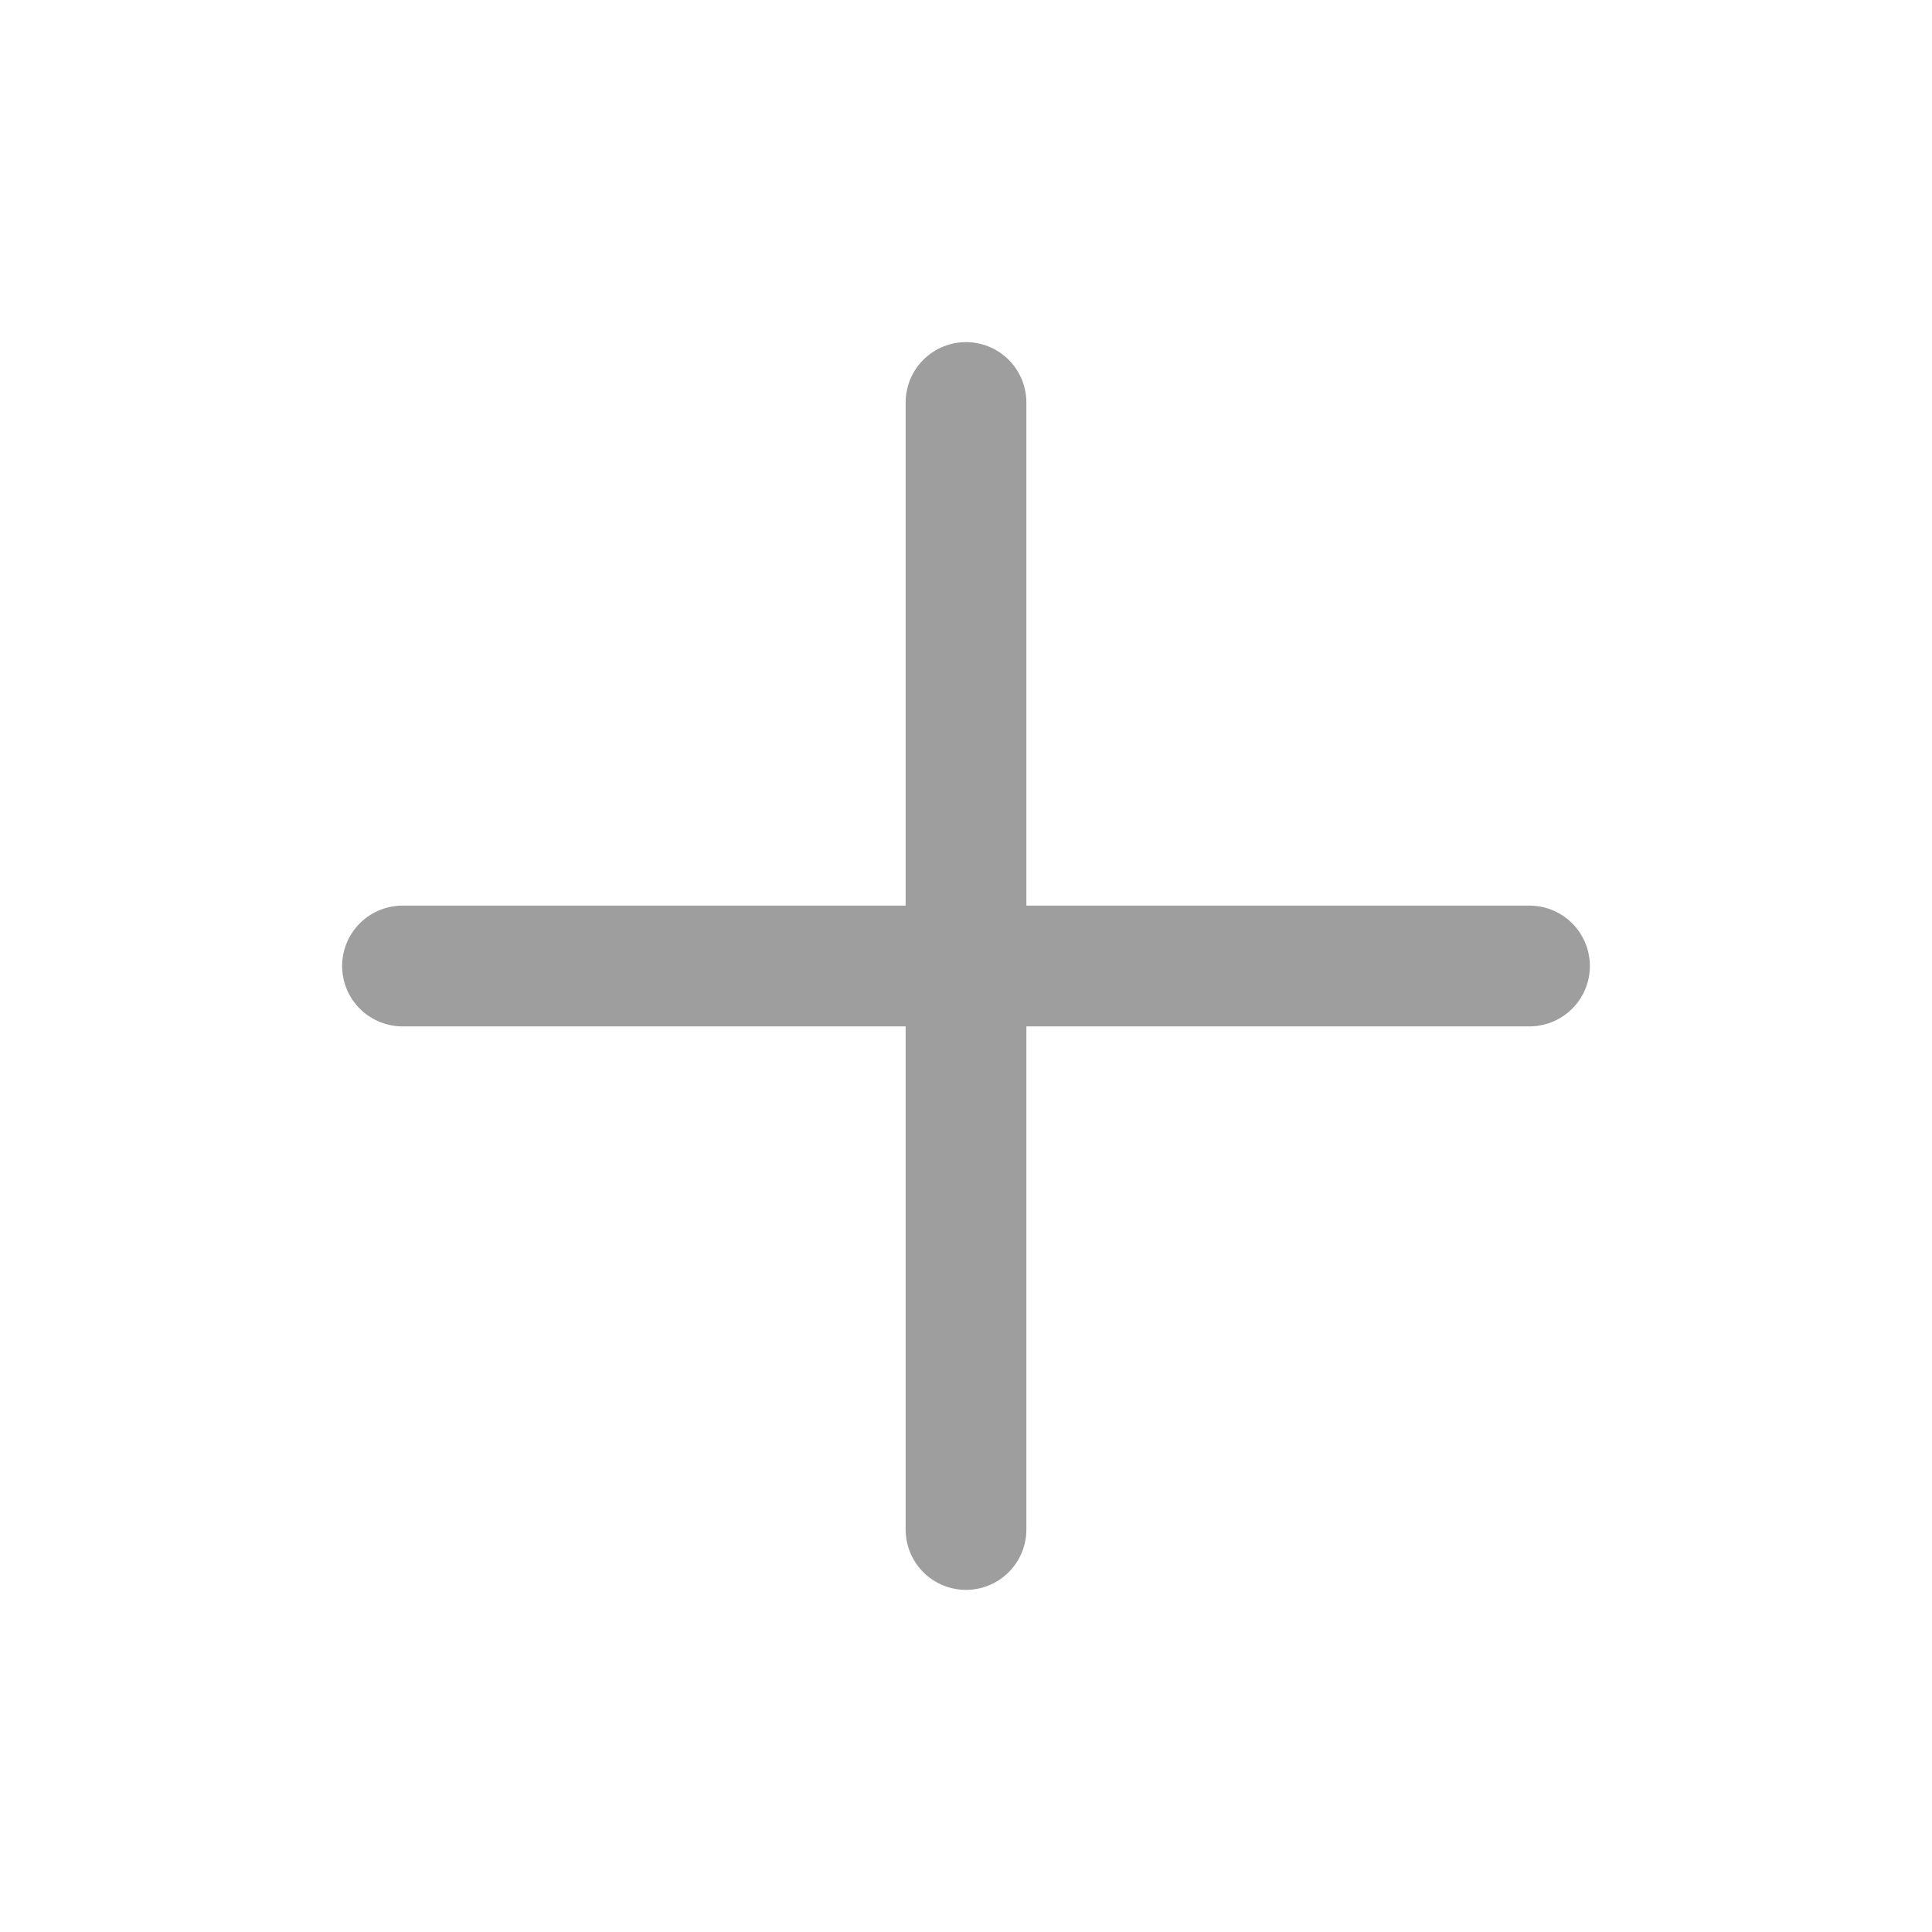
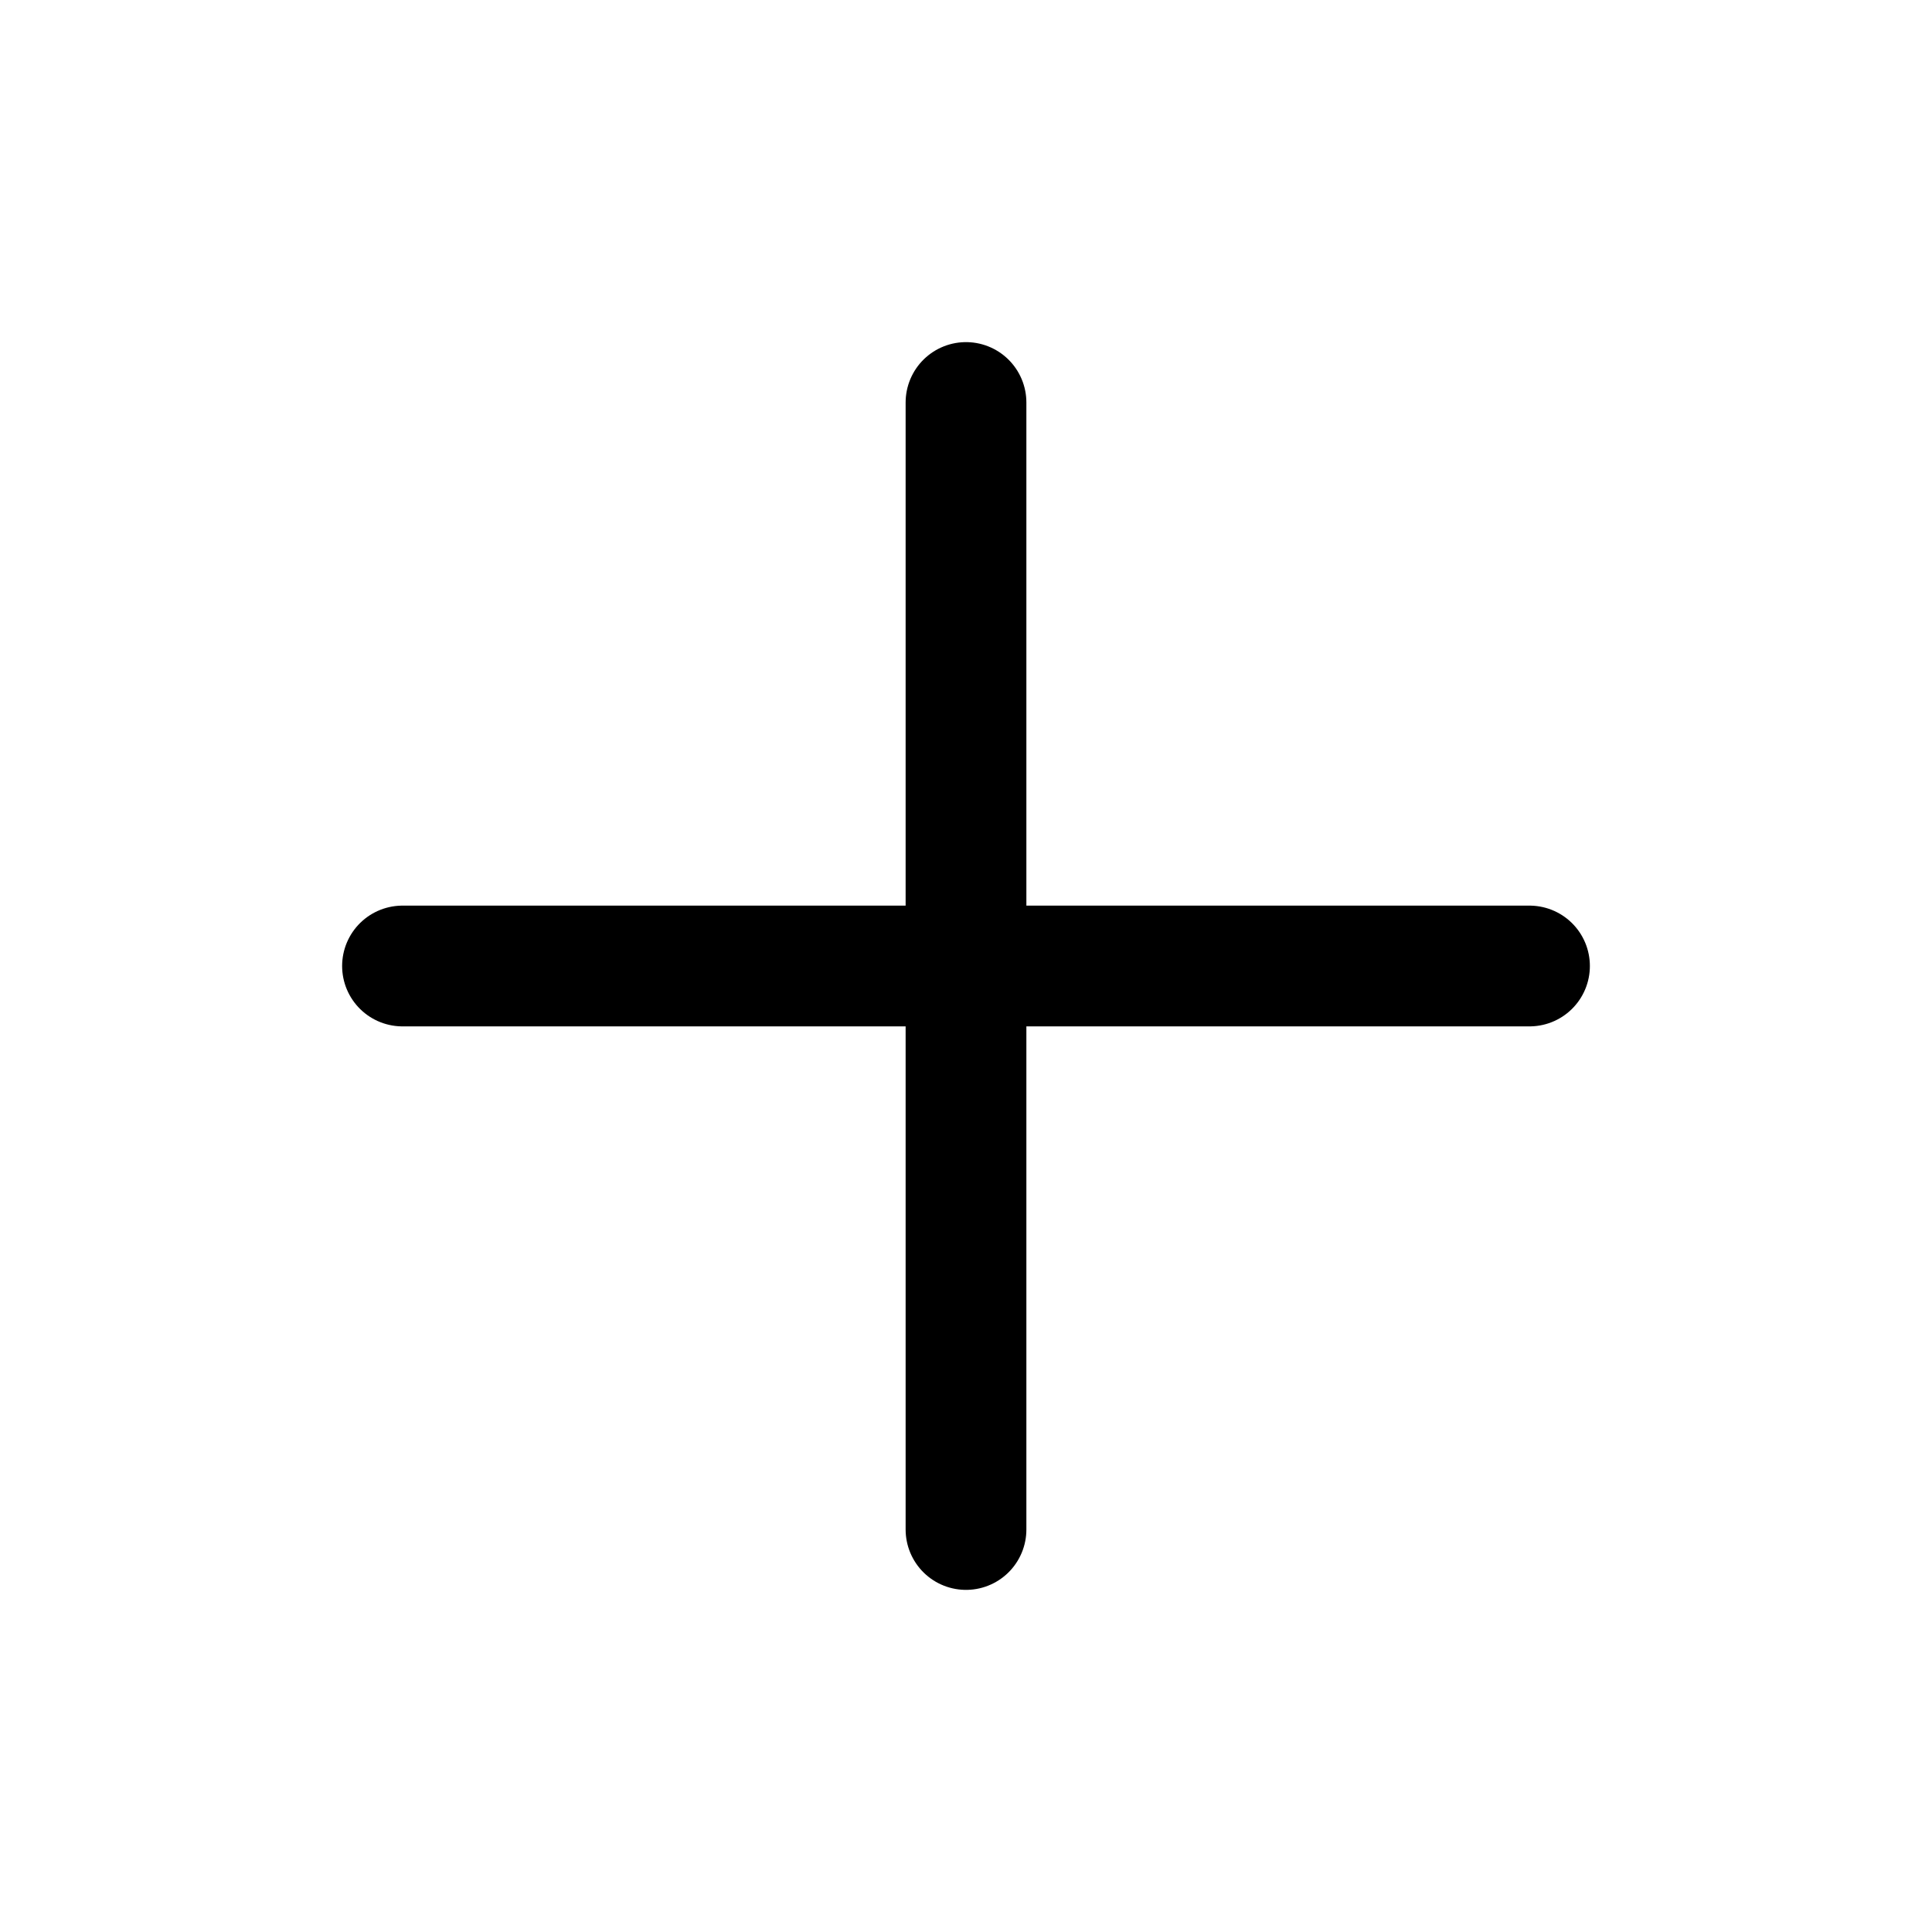
- <svg xmlns="http://www.w3.org/2000/svg" viewBox="0 0 24 24" stroke-width="1.5" stroke="#9e9e9e" fill="none" stroke-linecap="round" stroke-linejoin="round">
+ <svg xmlns="http://www.w3.org/2000/svg" viewBox="0 0 24 24" stroke-width="1.5" stroke="currentColor" fill="none" stroke-linecap="round" stroke-linejoin="round">
  <line x1="12" y1="5" x2="12" y2="19" />
  <line x1="5" y1="12" x2="19" y2="12" />
</svg>
